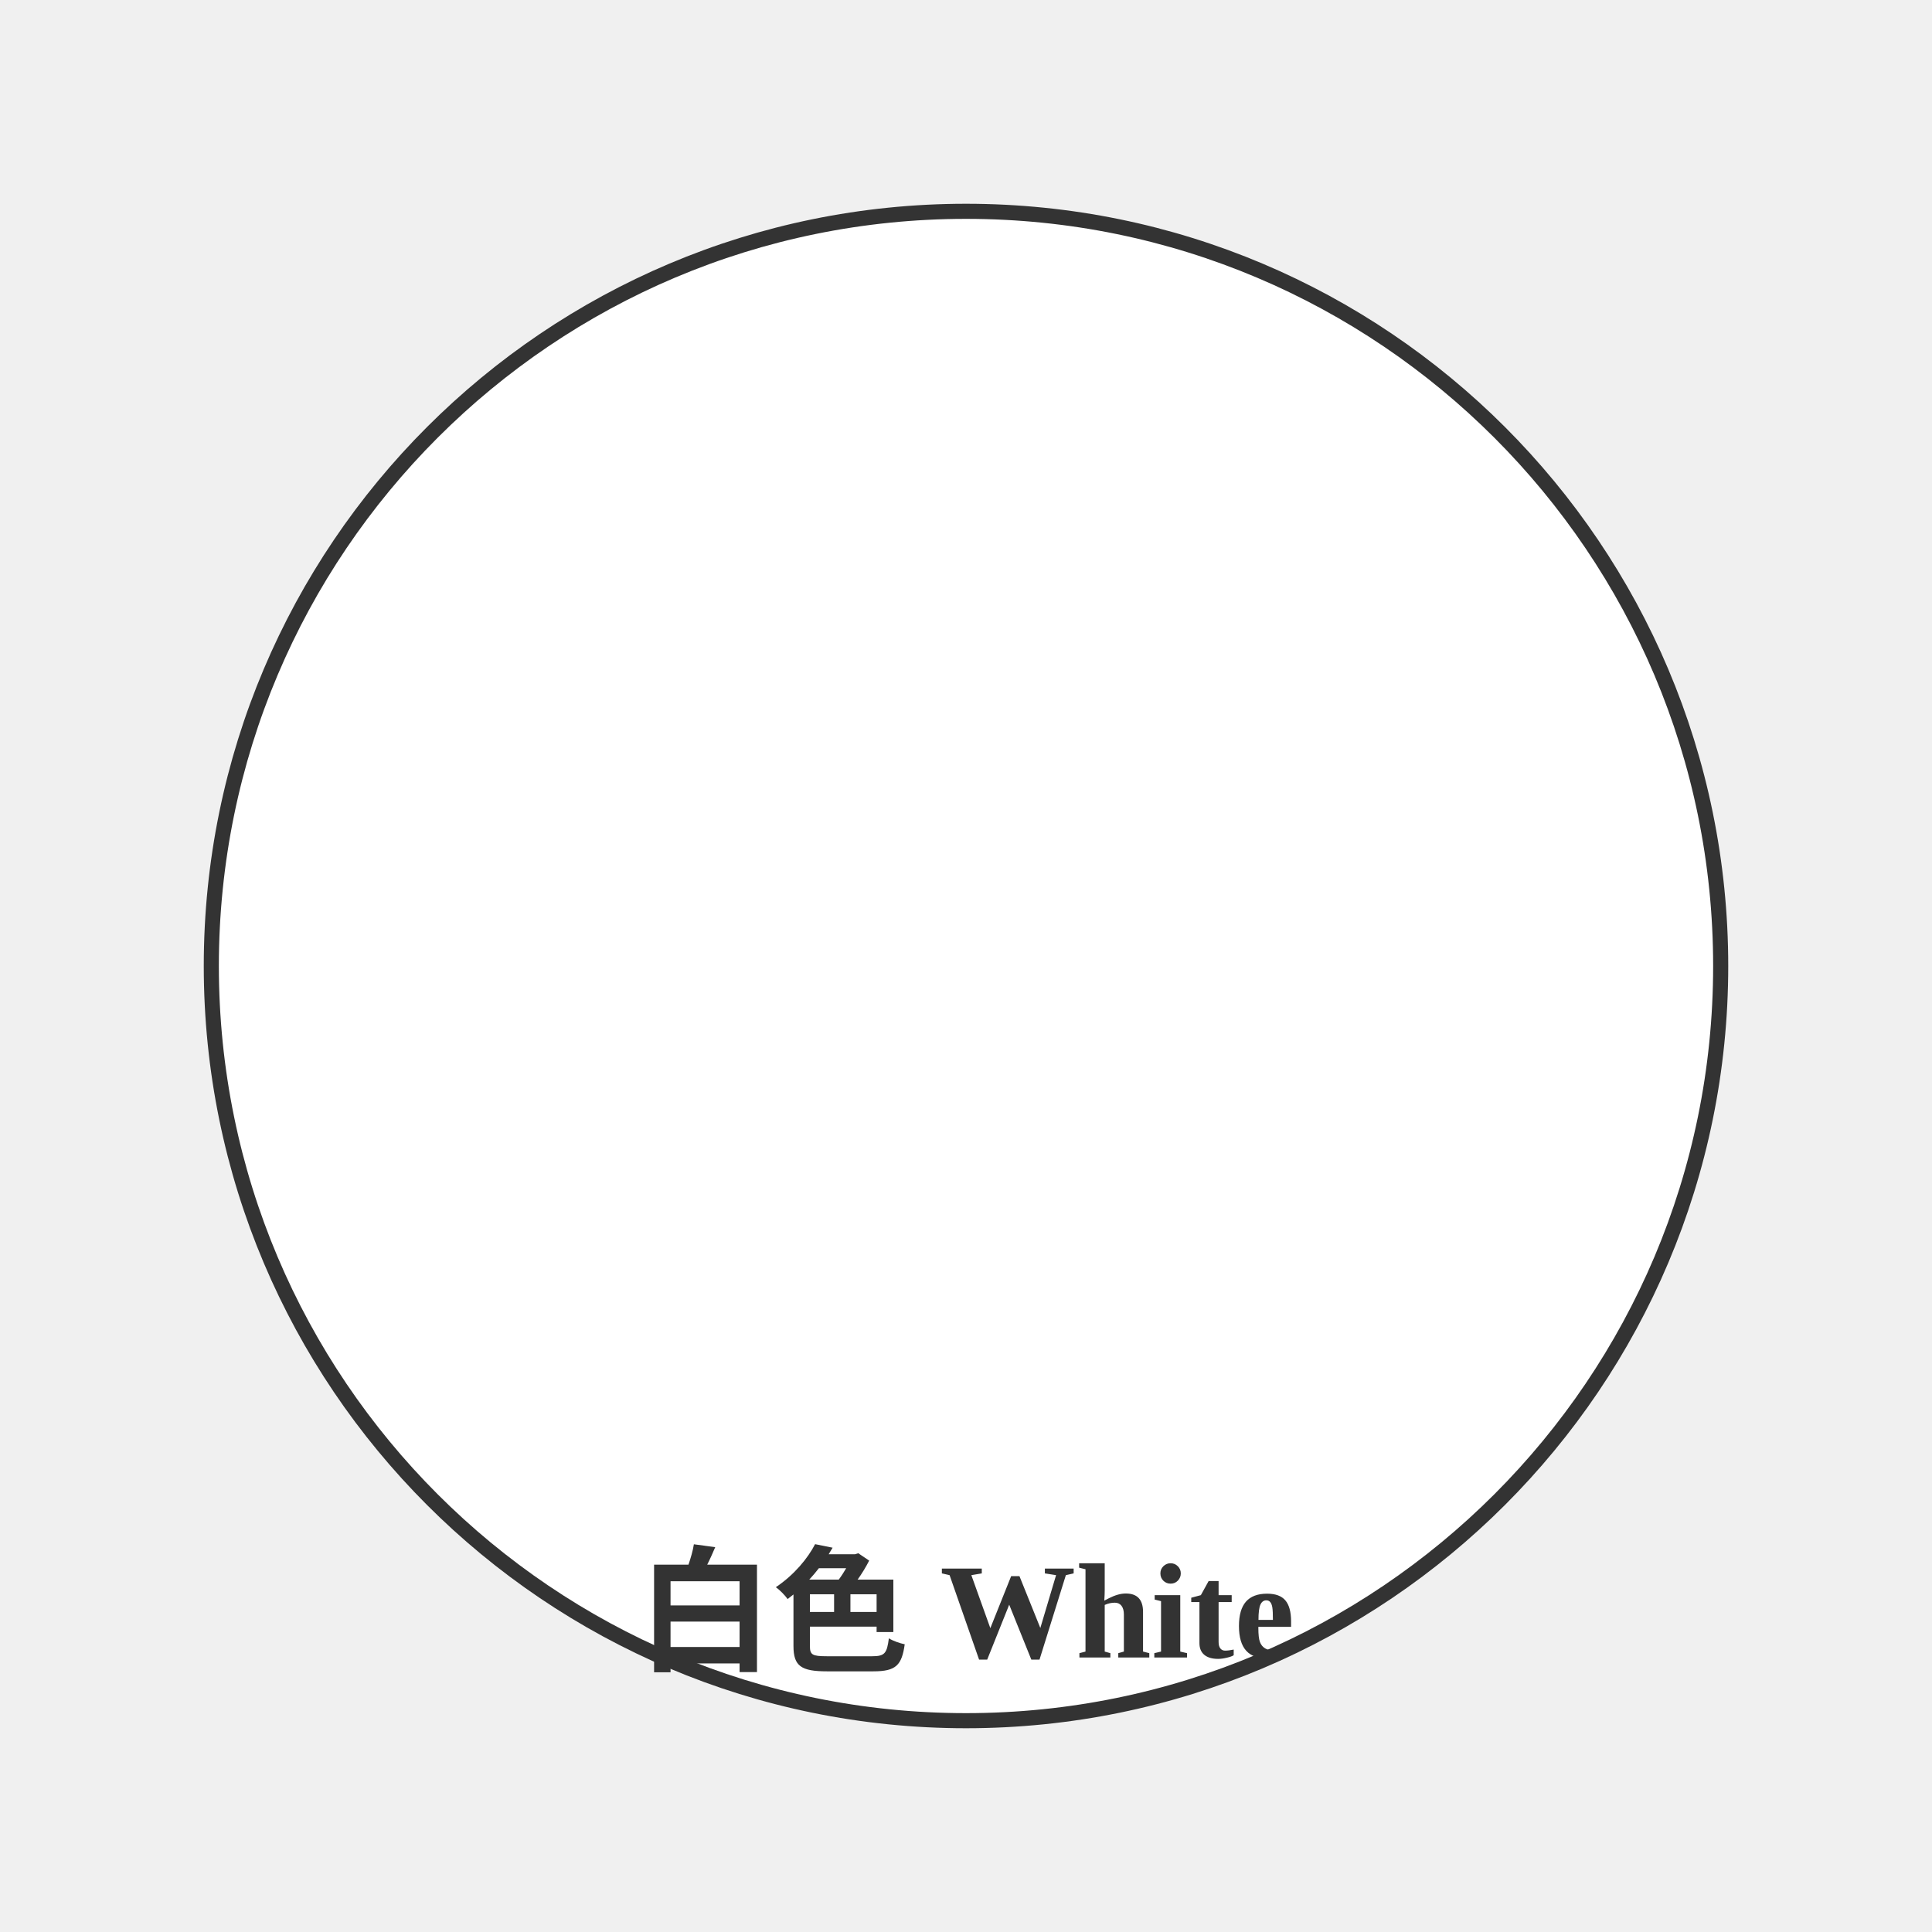
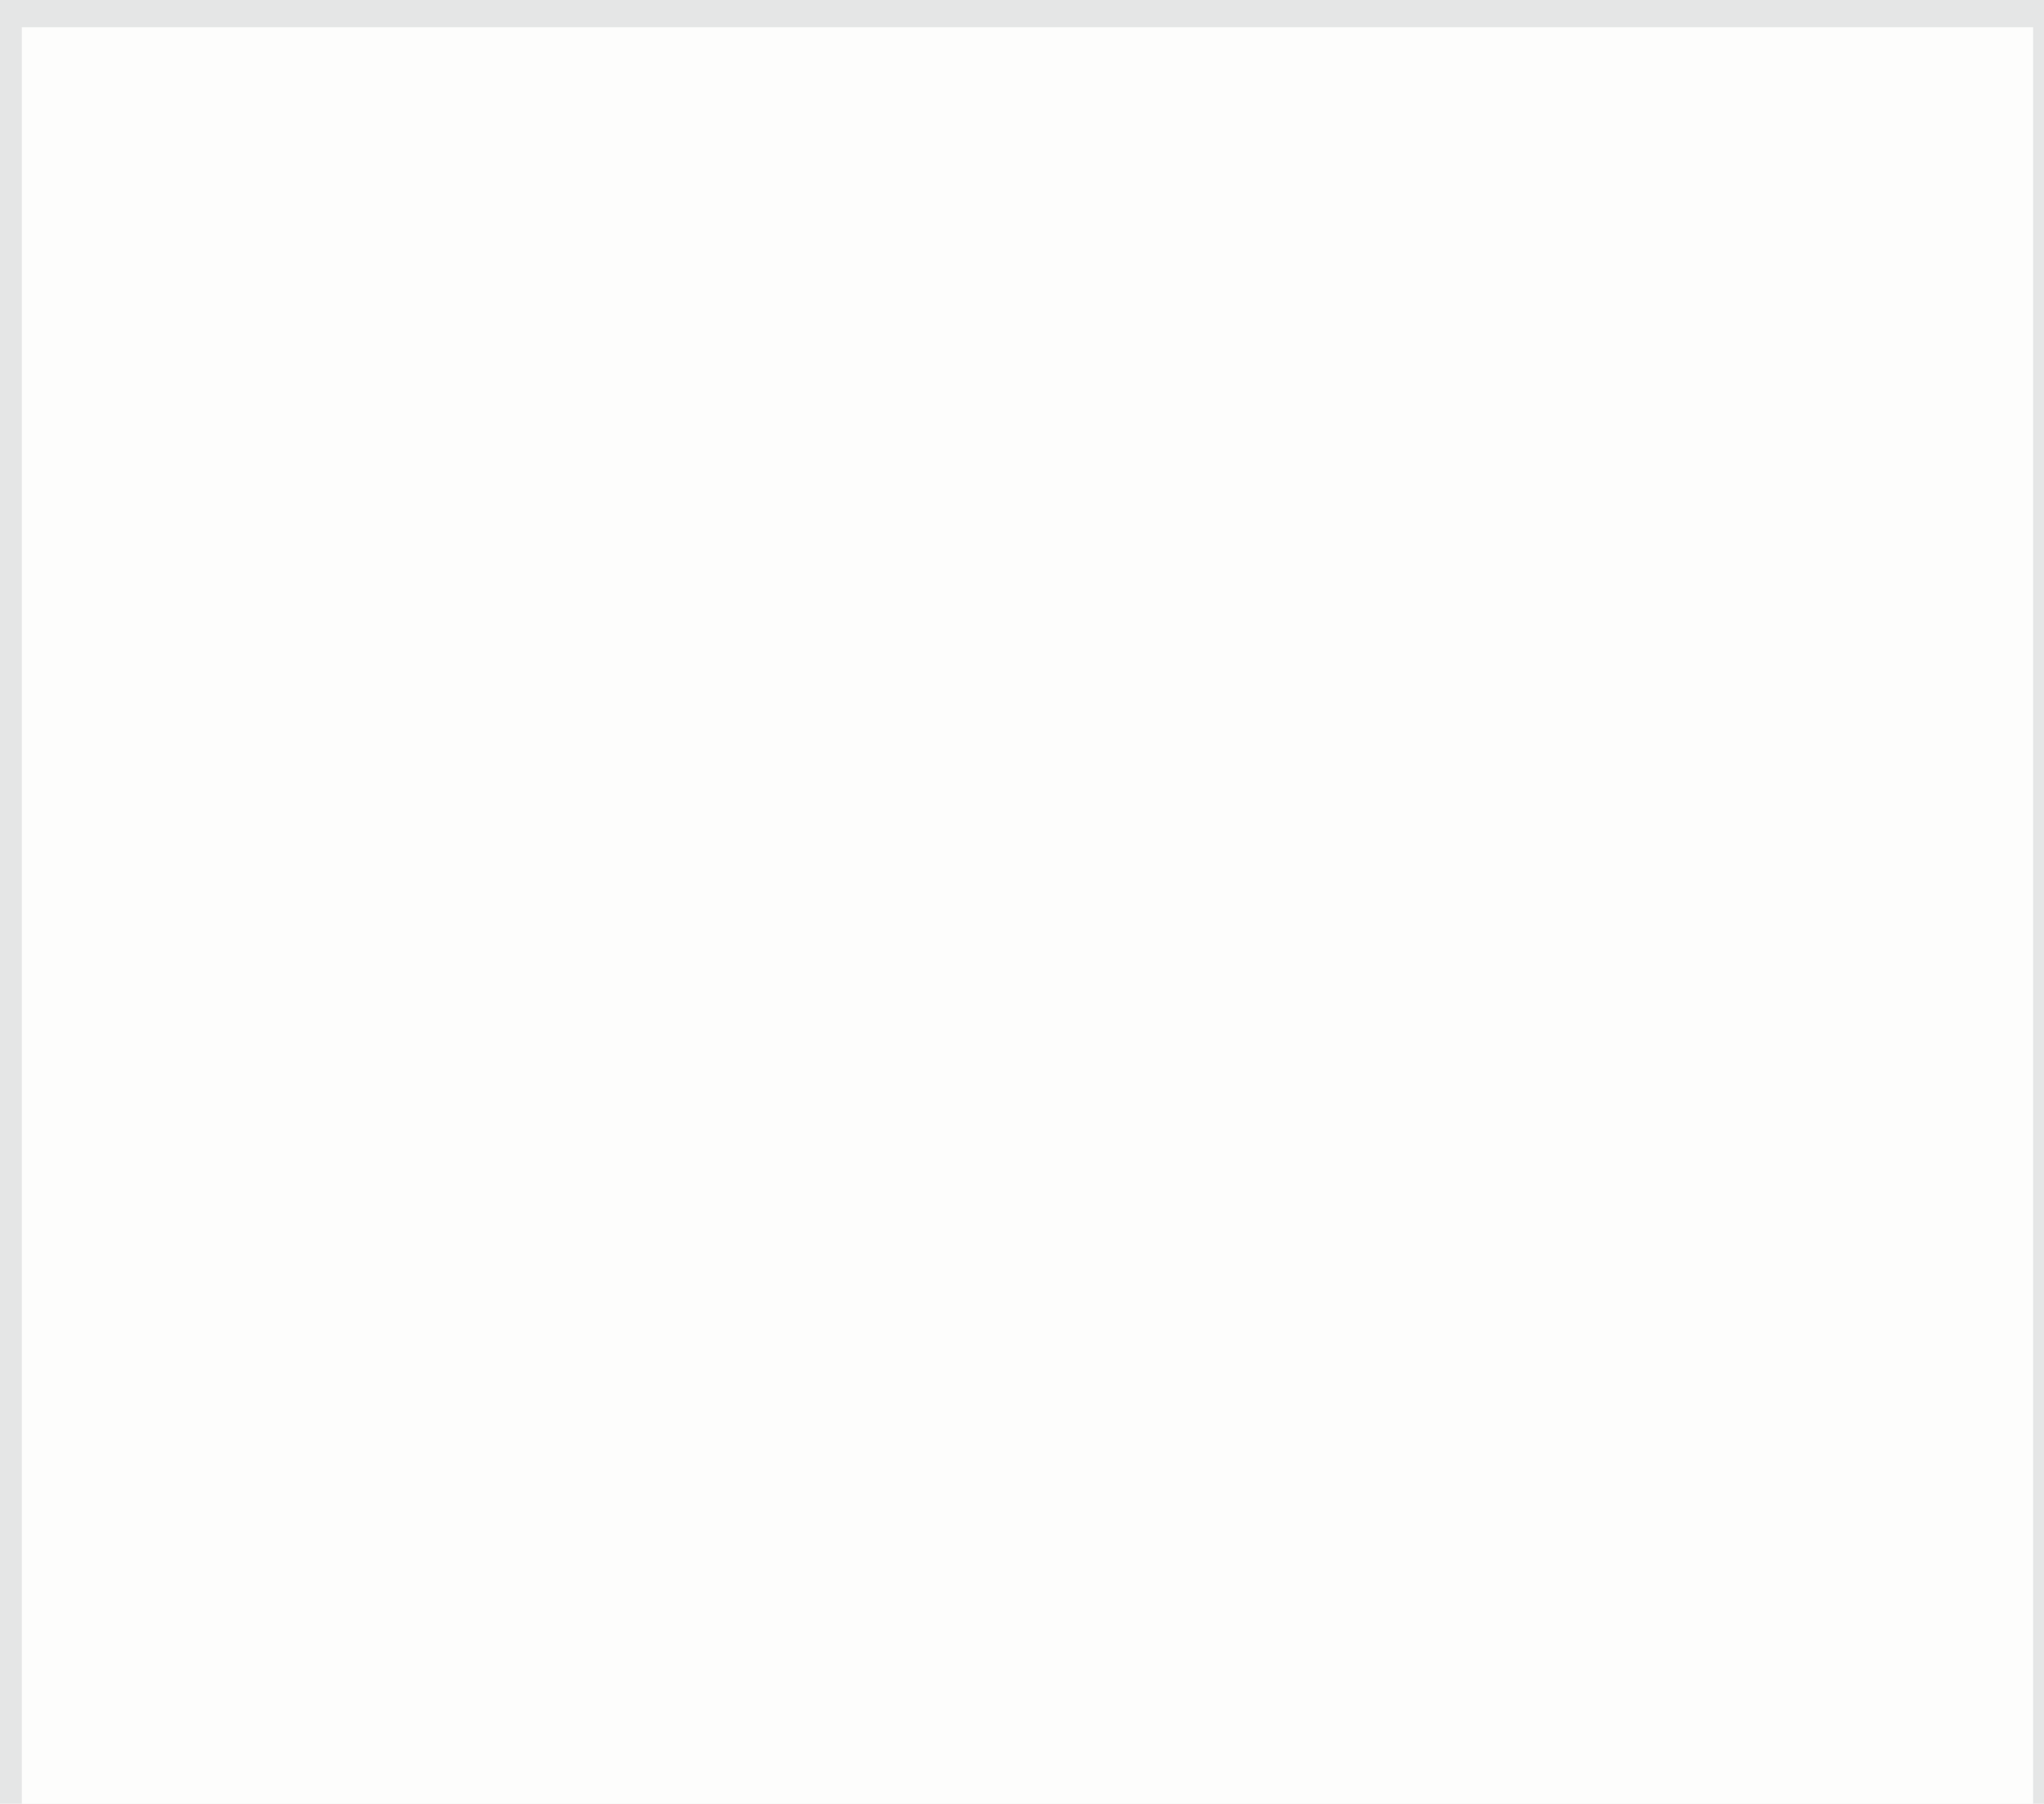
- <svg xmlns="http://www.w3.org/2000/svg" width="512" height="512" viewBox="0 0 512 512">
-   <circle cx="256" cy="256" r="200" fill="#FFFFFF" stroke="#333" stroke-width="4" />
-   <text x="256" y="440" font-size="36" text-anchor="middle" fill="#333" font-weight="bold">白色 White</text>
+ <svg xmlns="http://www.w3.org/2000/svg" version="1.1" width="375" height="331">
+   <path d="M0 0 C123.75 0 247.5 0 375 0 C375 109.23 375 218.46 375 331 C251.25 331 127.5 331 0 331 C0 221.77 0 112.54 0 0 Z " fill="#FDFDFC" transform="translate(0,0)" />
+   <path d="M0 0 C123.75 0 247.5 0 375 0 C375 109.23 375 218.46 375 331 C374.34 331 373.68 331 373 331 C373 223.42 373 115.84 373 5 C251.23 5 129.46 5 4 5 C4 112.58 4 220.16 4 331 C2.68 331 1.36 331 0 331 C0 221.77 0 112.54 0 0 Z " fill="#E5E6E6" transform="translate(0,0)" />
</svg>
